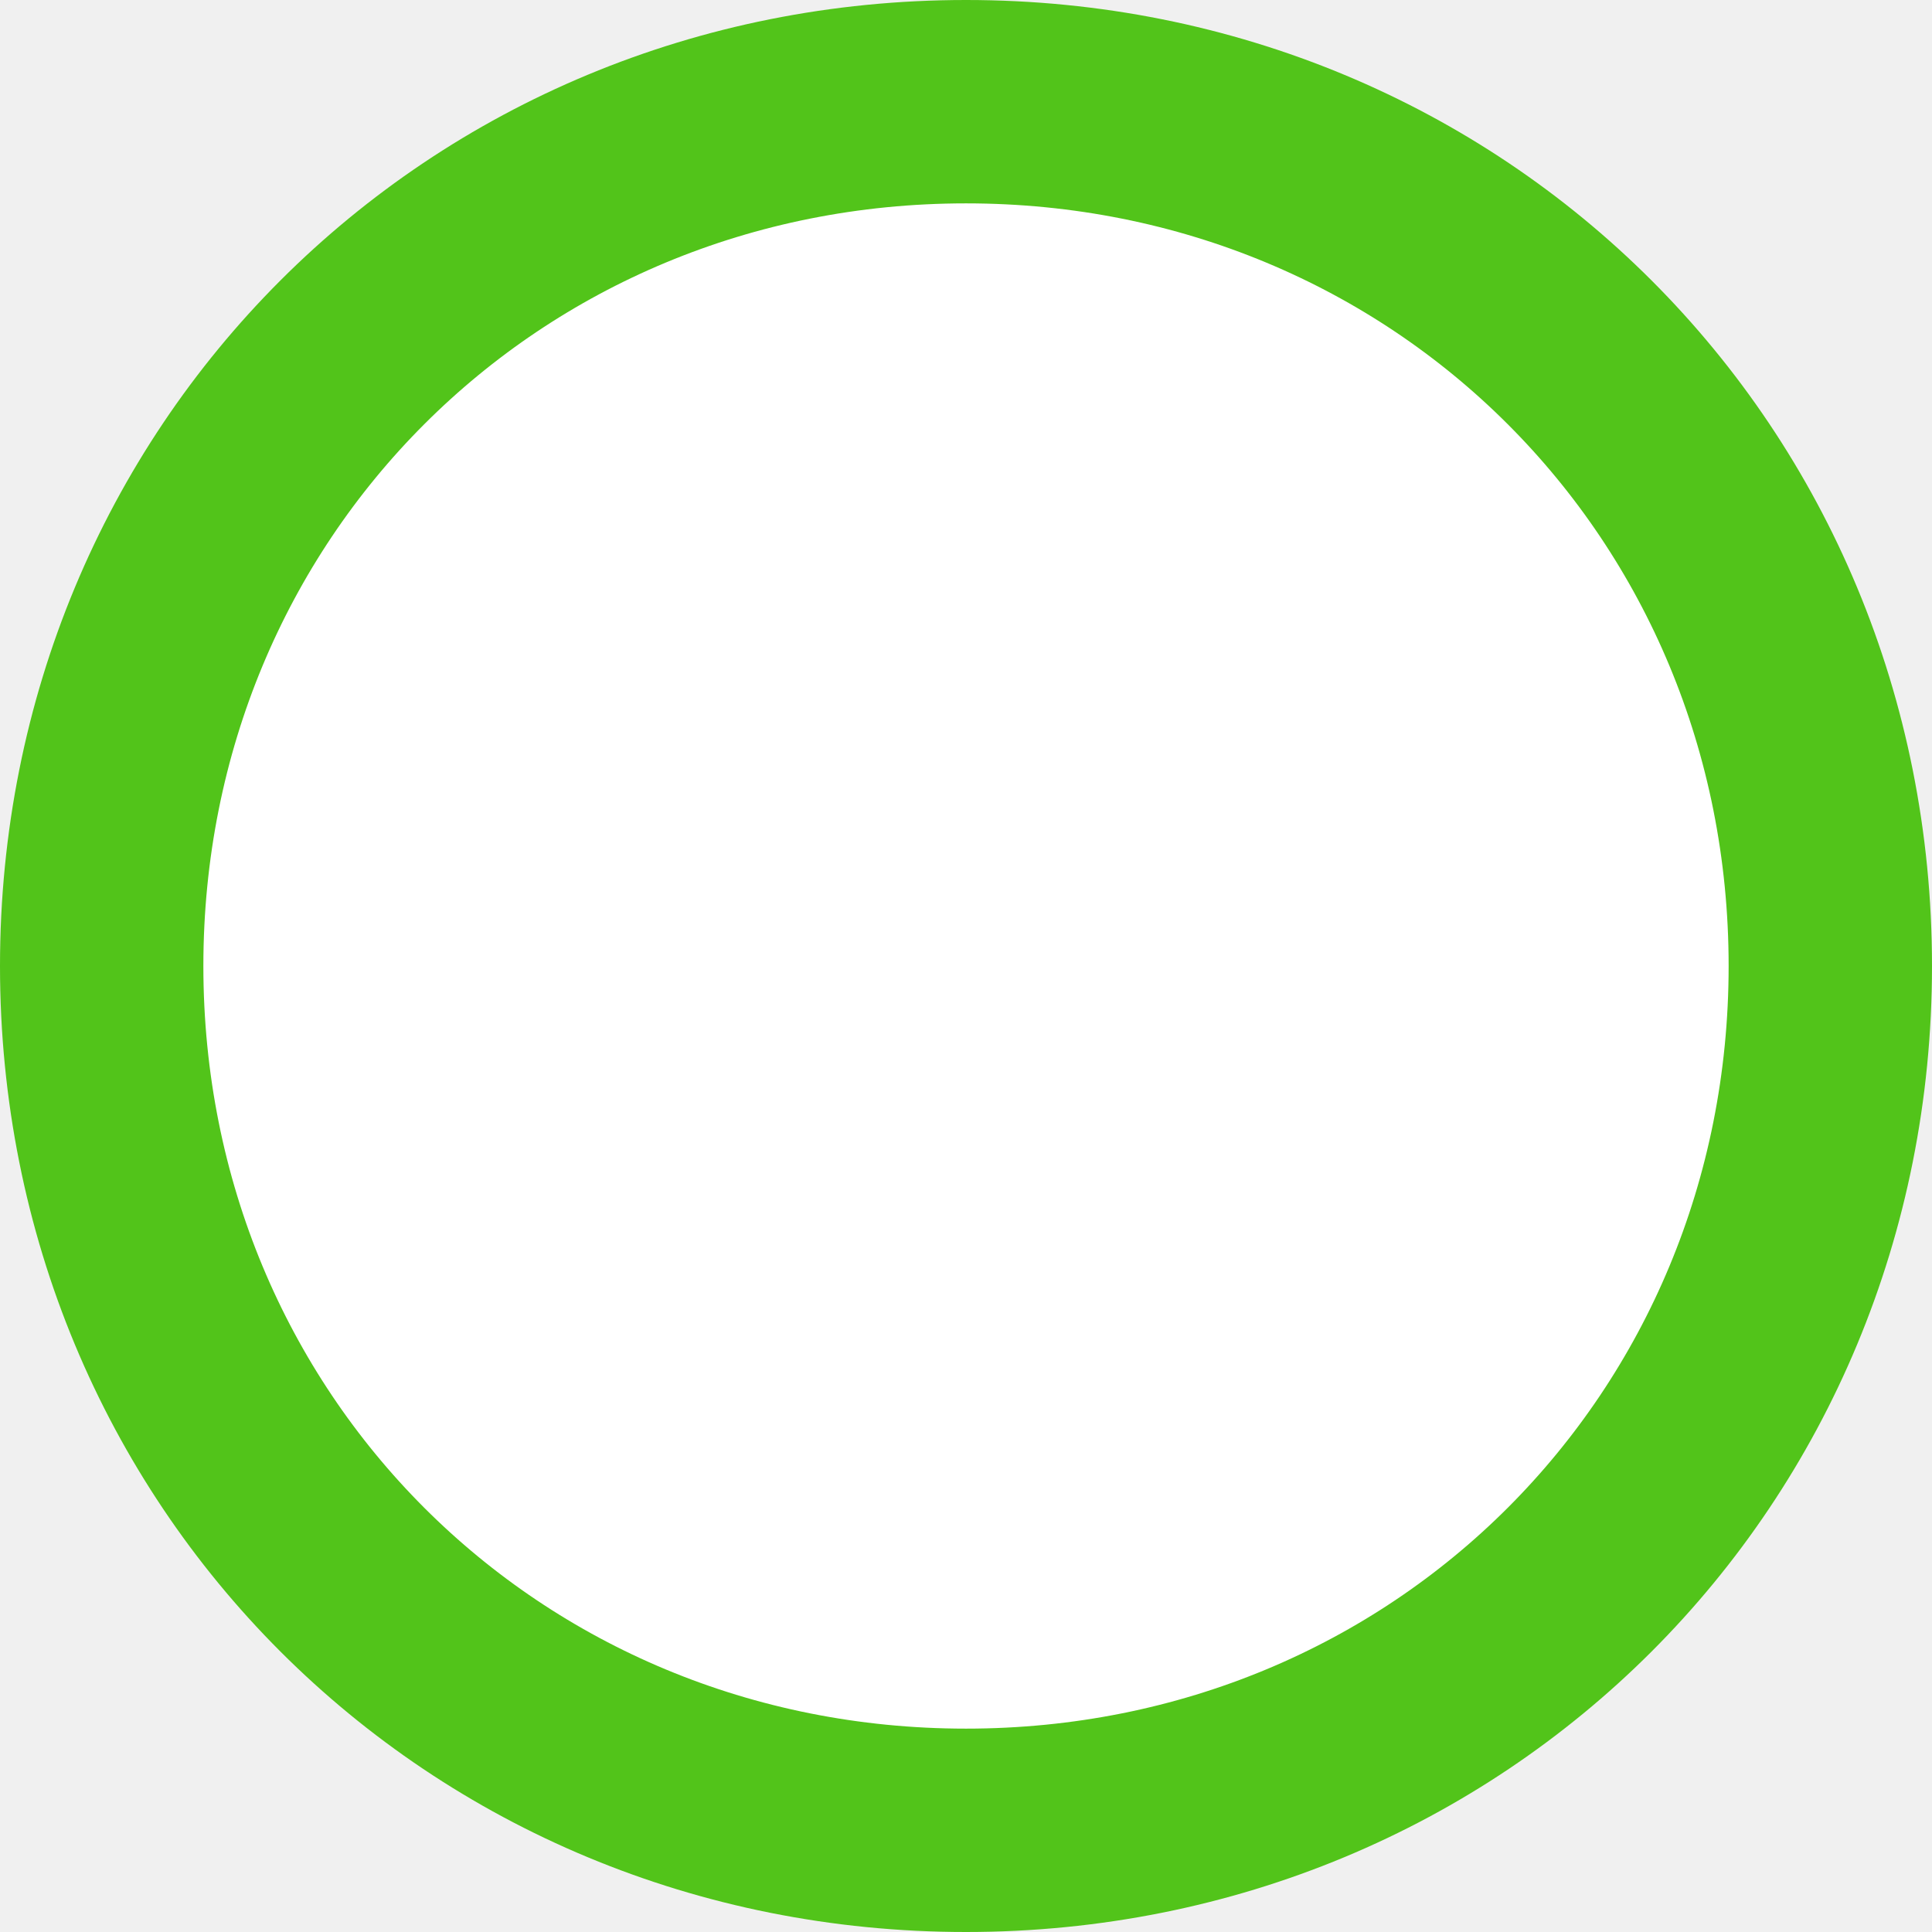
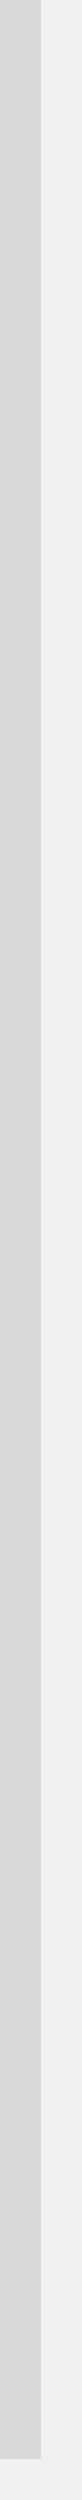
- <svg xmlns="http://www.w3.org/2000/svg" version="1.1" width="19px" height="19px">
-   <g transform="matrix(1 0 0 1 -1501 -247 )">
-     <path d="M 1510.5 248  C 1515.26 248  1519 251.74  1519 256.5  C 1519 261.26  1515.26 265  1510.5 265  C 1505.74 265  1502 261.26  1502 256.5  C 1502 251.74  1505.74 248  1510.5 248  Z " fill-rule="nonzero" fill="#ffffff" stroke="none" />
-     <path d="M 1510.5 248  C 1515.26 248  1519 251.74  1519 256.5  C 1519 261.26  1515.26 265  1510.5 265  C 1505.74 265  1502 261.26  1502 256.5  C 1502 251.74  1505.74 248  1510.5 248  Z " stroke-width="2" stroke="#52c41a" fill="none" />
+ <svg xmlns="http://www.w3.org/2000/svg" version="1.1" width="2px" height="61px">
+   <g transform="matrix(1 0 0 1 -1510 -187 )">
+     <path d="M 1510.5 187  L 1510.5 247  " stroke-width="1" stroke="#d9d9d9" fill="none" />
  </g>
</svg>
